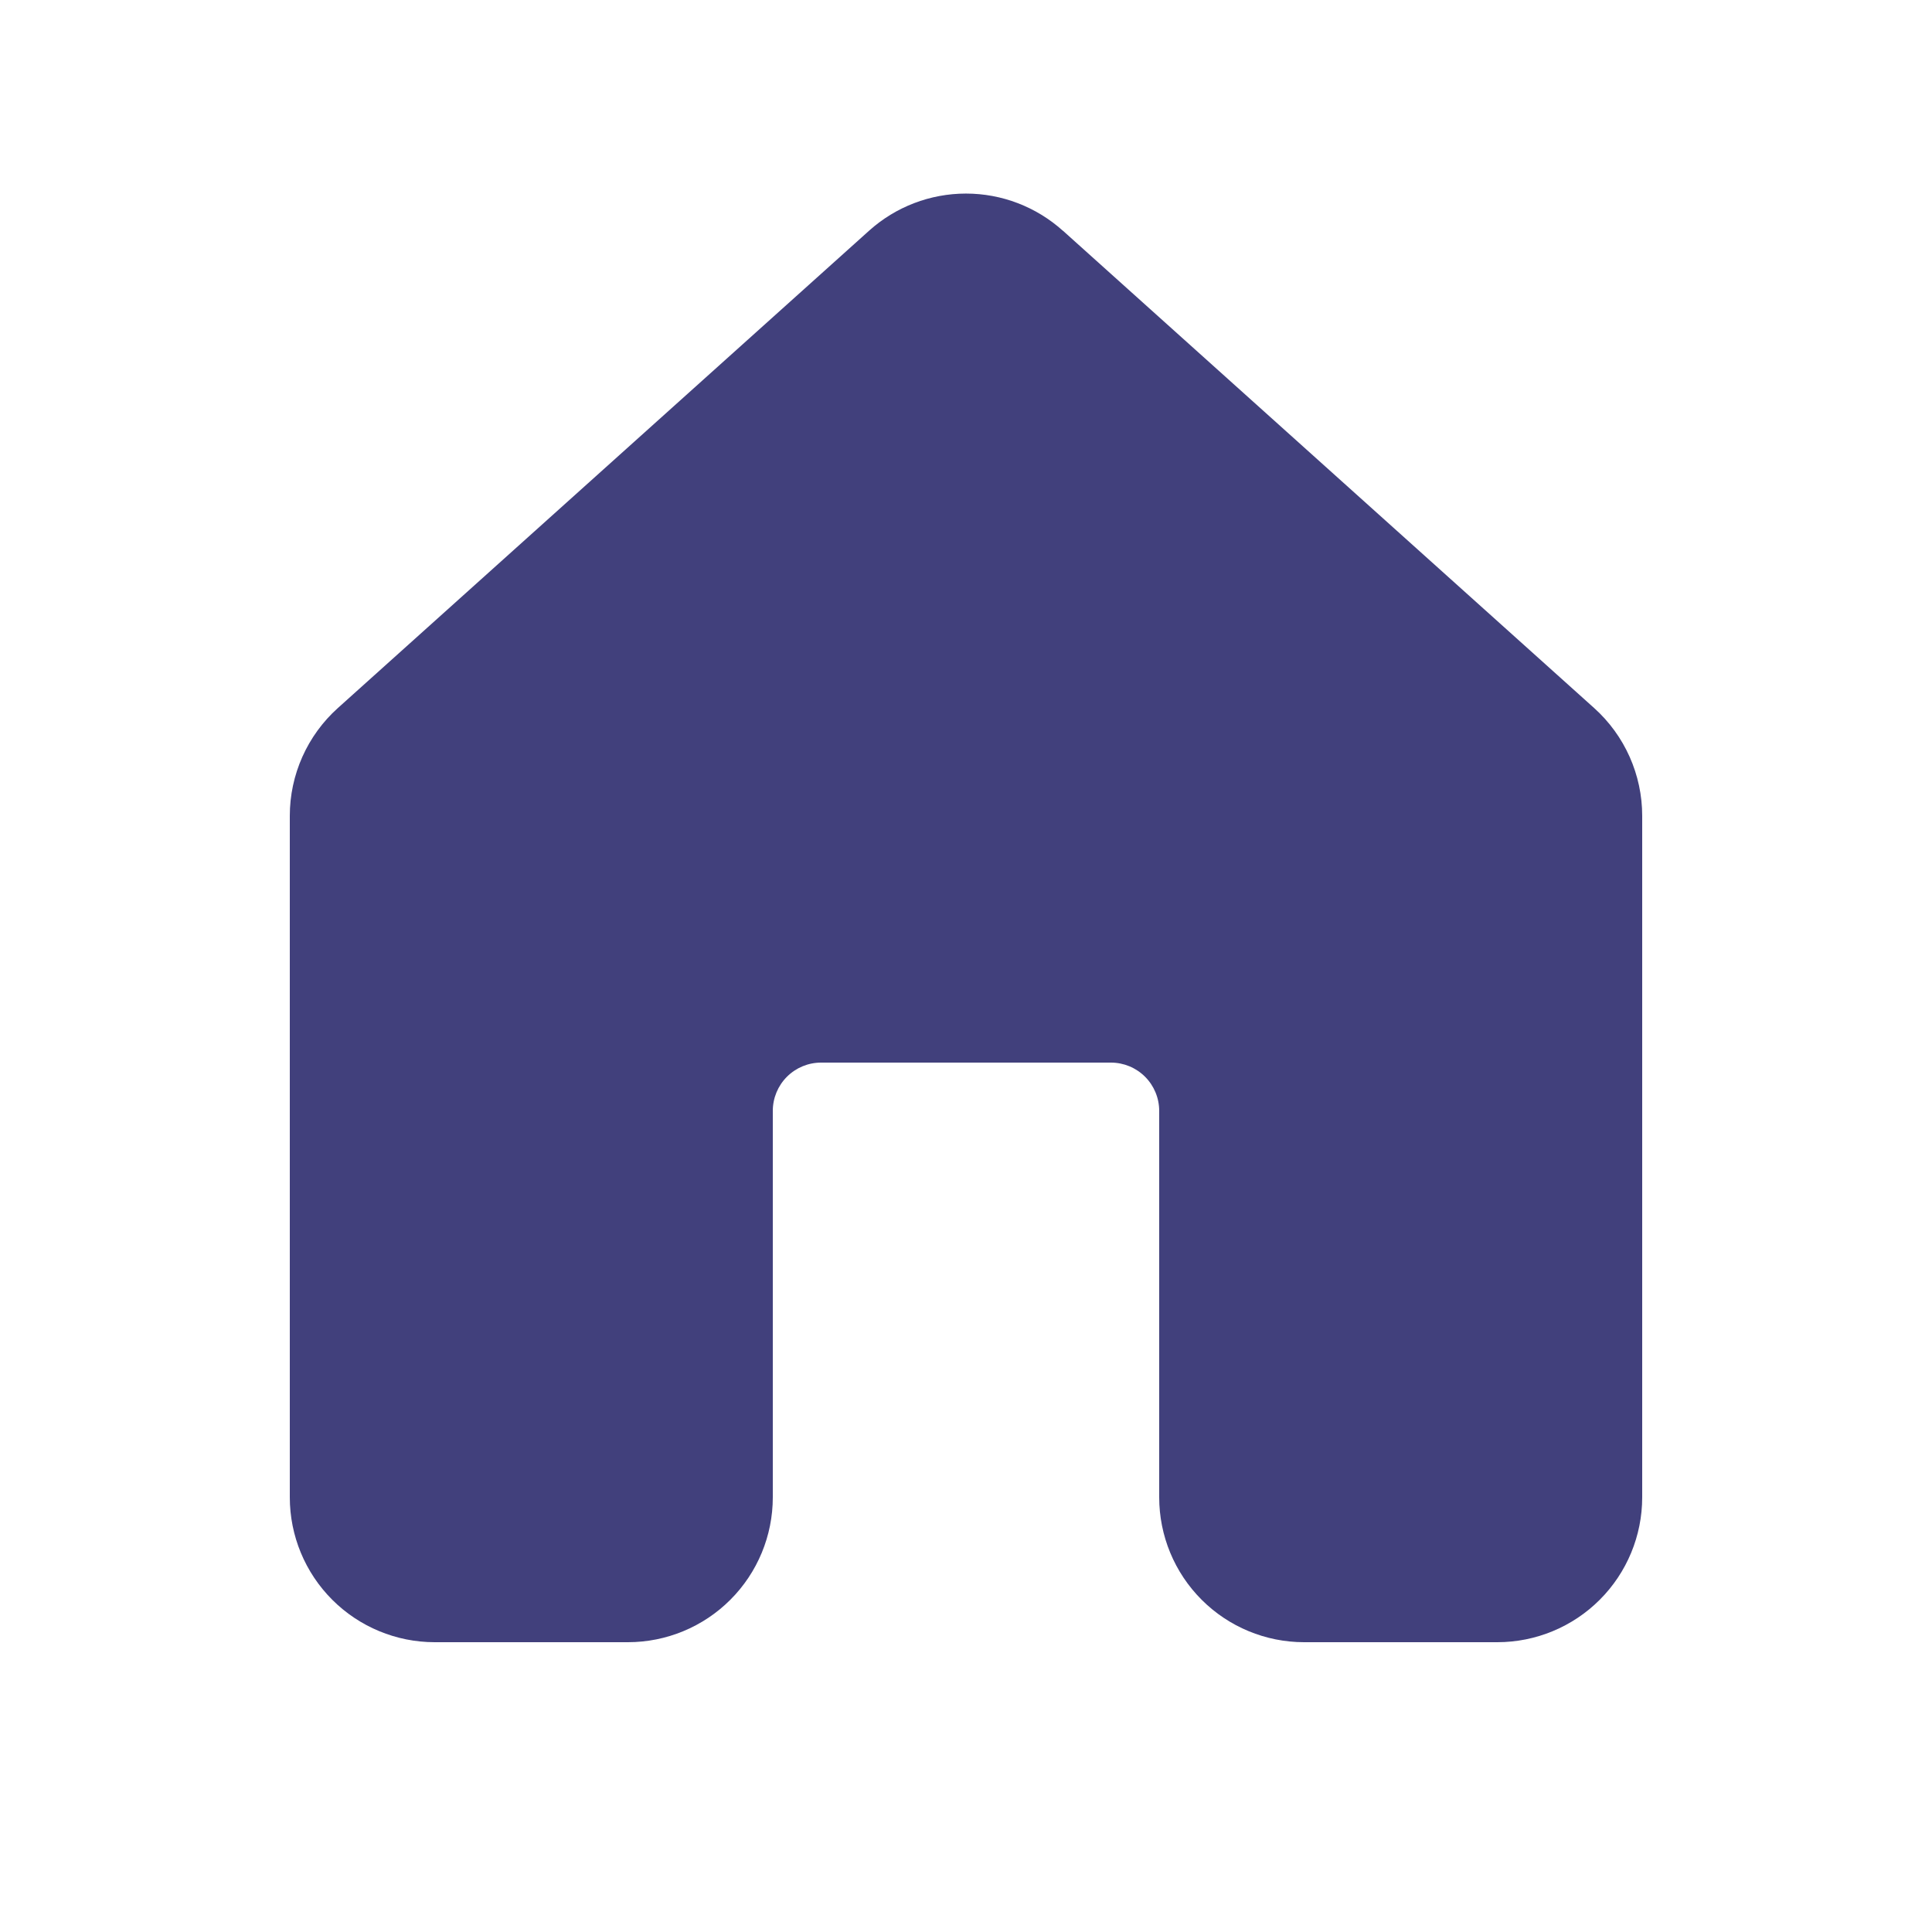
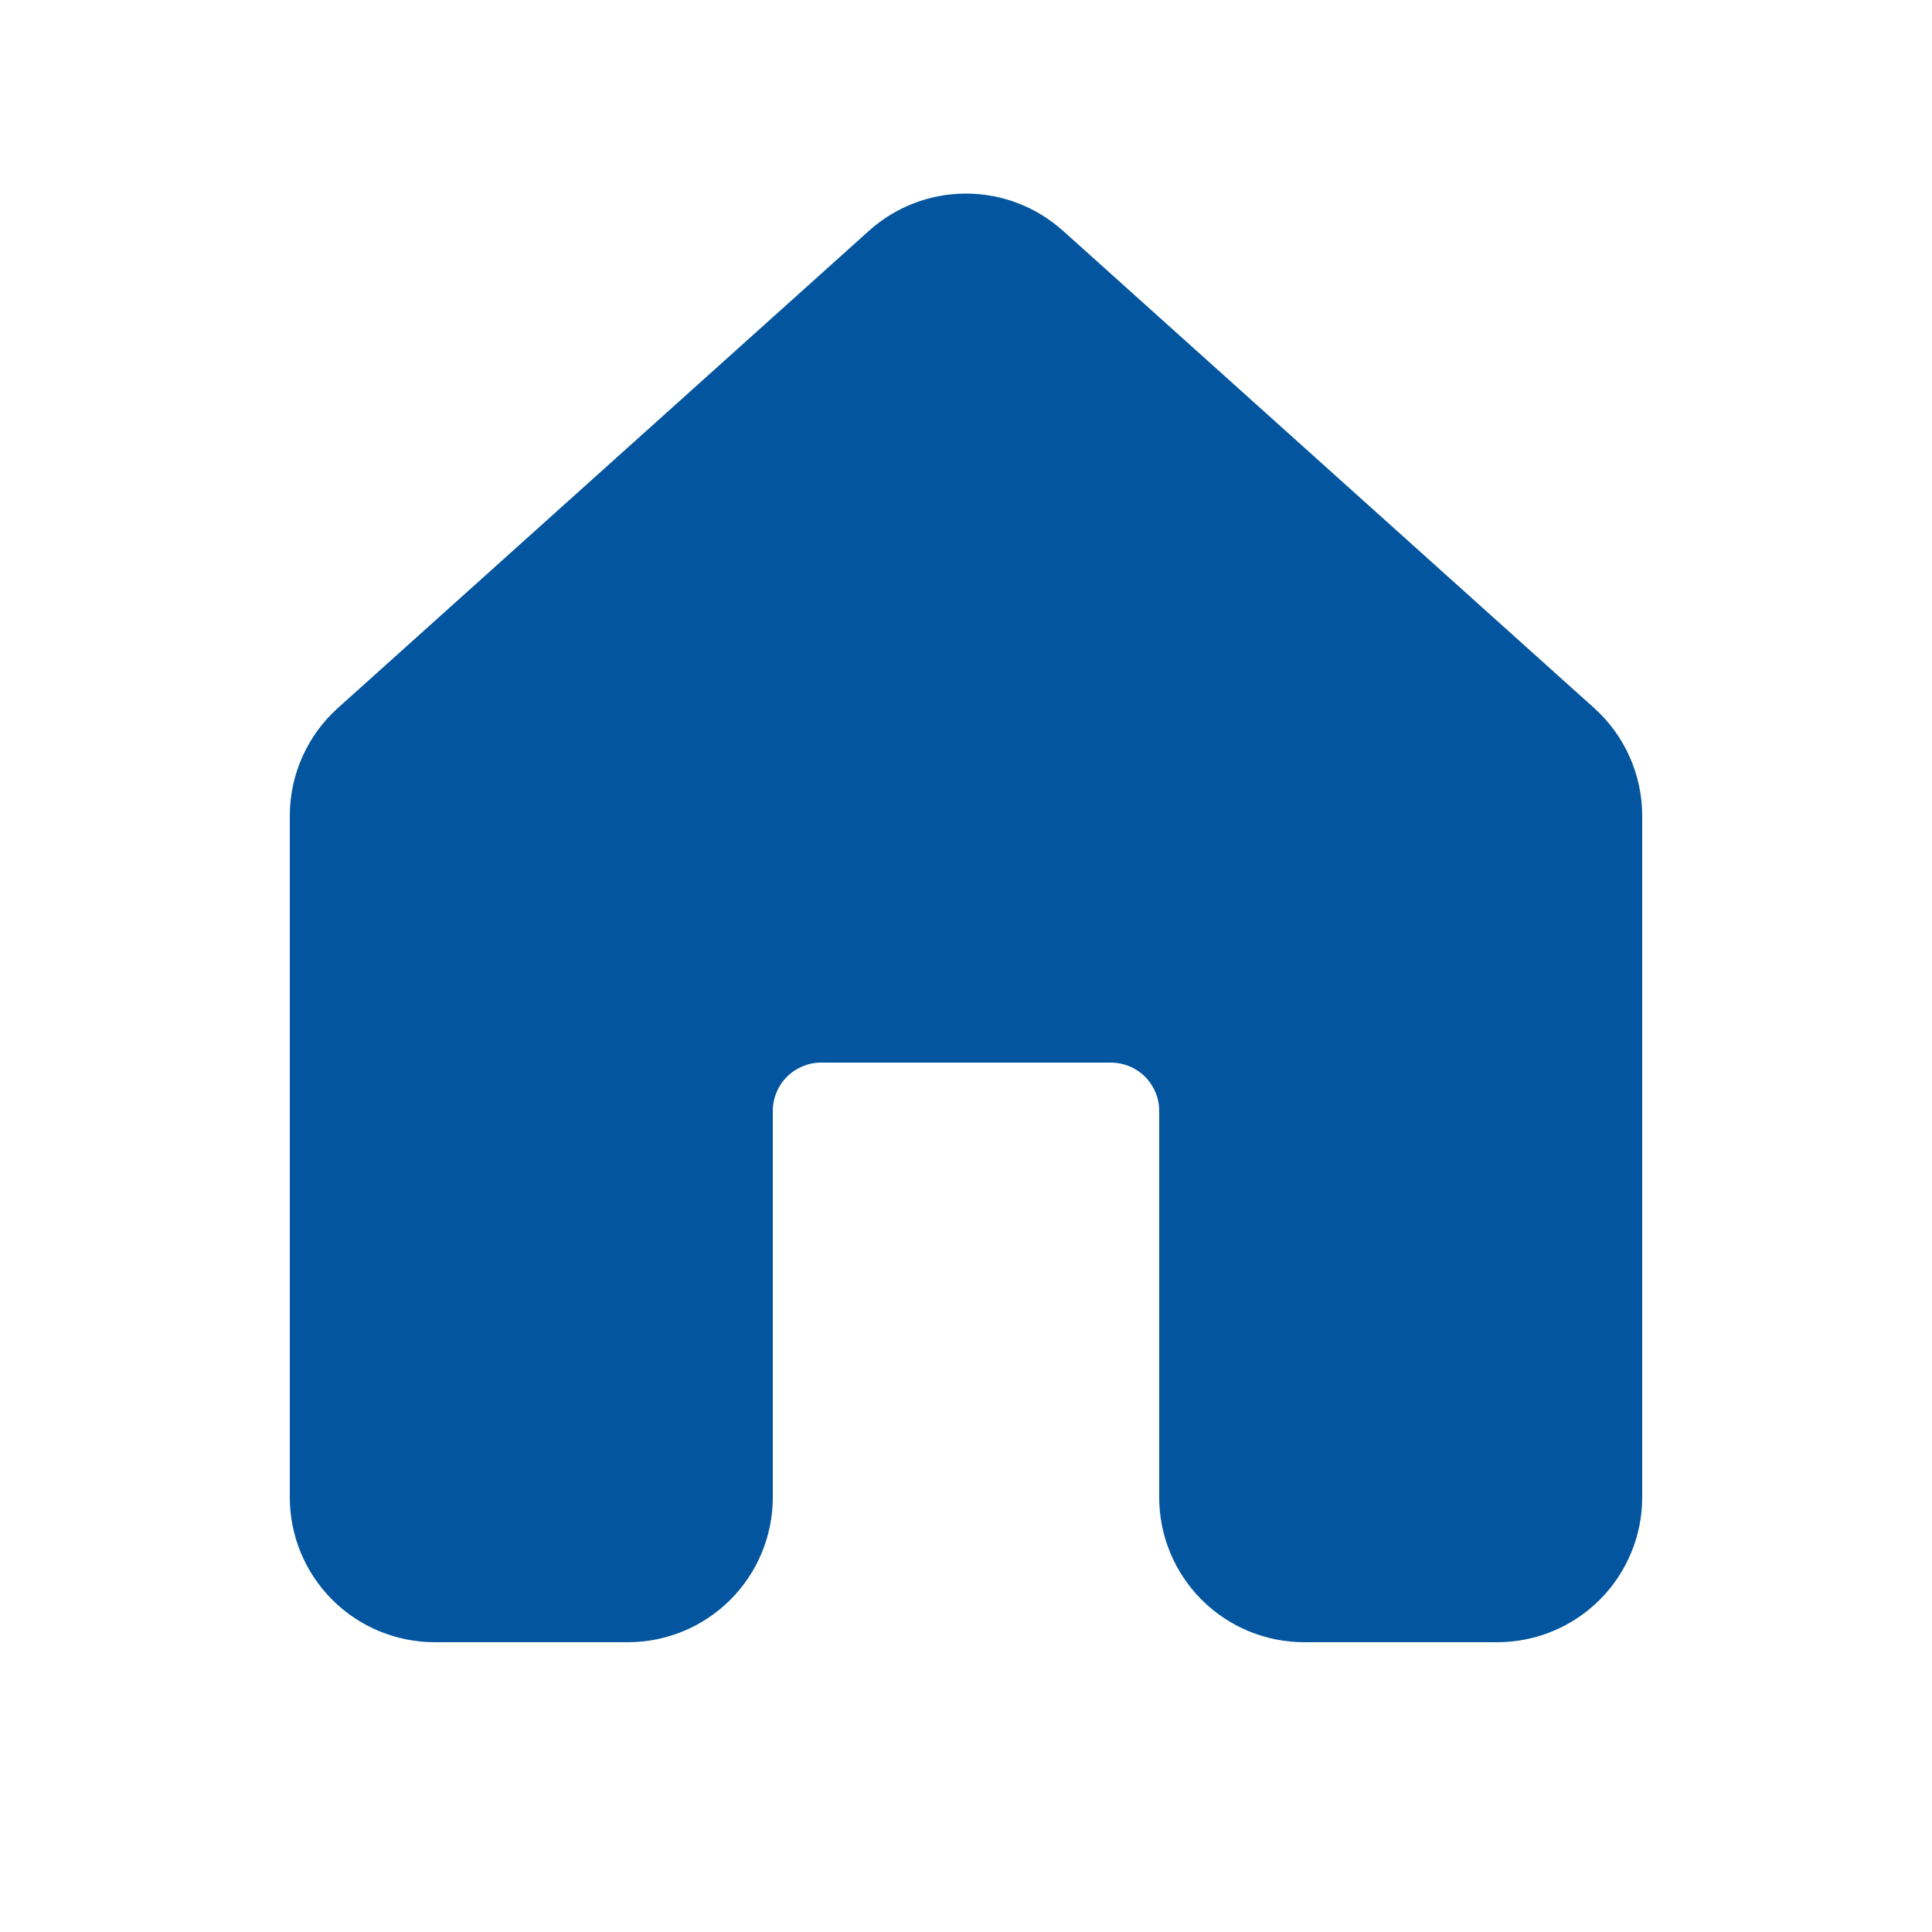
<svg xmlns="http://www.w3.org/2000/svg" width="100" height="100" viewBox="0 0 100 100" fill="none">
-   <path d="M55.01 11.94C53.633 10.703 51.848 10.019 49.998 10.019C48.147 10.019 46.362 10.703 44.985 11.94L17.485 36.65C16.703 37.353 16.078 38.213 15.65 39.173C15.222 40.134 15 41.173 15 42.225V77.5C15 79.489 15.79 81.397 17.197 82.803C18.603 84.21 20.511 85 22.5 85H32.5C34.489 85 36.397 84.21 37.803 82.803C39.21 81.397 40 79.489 40 77.5V57.5C40 56.837 40.263 56.201 40.732 55.732C41.201 55.263 41.837 55 42.5 55H57.5C58.163 55 58.799 55.263 59.268 55.732C59.737 56.201 60 56.837 60 57.5V77.5C60 79.489 60.79 81.397 62.197 82.803C63.603 84.21 65.511 85 67.5 85H77.5C79.489 85 81.397 84.21 82.803 82.803C84.21 81.397 85 79.489 85 77.5V42.225C85 41.173 84.778 40.134 84.35 39.173C83.922 38.213 83.297 37.353 82.515 36.65L55.015 11.94H55.01Z" fill="#41407C" />
+   <path d="M55.01 11.94C53.633 10.703 51.848 10.019 49.998 10.019C48.147 10.019 46.362 10.703 44.985 11.94L17.485 36.65C16.703 37.353 16.078 38.212 15.65 39.173C15.222 40.133 15 41.173 15 42.225V77.5C15 79.489 15.79 81.396 17.197 82.803C18.603 84.209 20.511 85 22.5 85H32.5C34.489 85 36.397 84.209 37.803 82.803C39.21 81.396 40 79.489 40 77.5V57.5C40 56.837 40.263 56.201 40.732 55.732C41.201 55.263 41.837 55 42.5 55H57.5C58.163 55 58.799 55.263 59.268 55.732C59.737 56.201 60 56.837 60 57.5V77.5C60 79.489 60.79 81.396 62.197 82.803C63.603 84.209 65.511 85 67.5 85H77.5C79.489 85 81.397 84.209 82.803 82.803C84.21 81.396 85 79.489 85 77.5V42.225C85 41.173 84.778 40.133 84.35 39.173C83.922 38.212 83.297 37.353 82.515 36.65L55.015 11.94H55.01Z" fill="#02559E" />
</svg>
